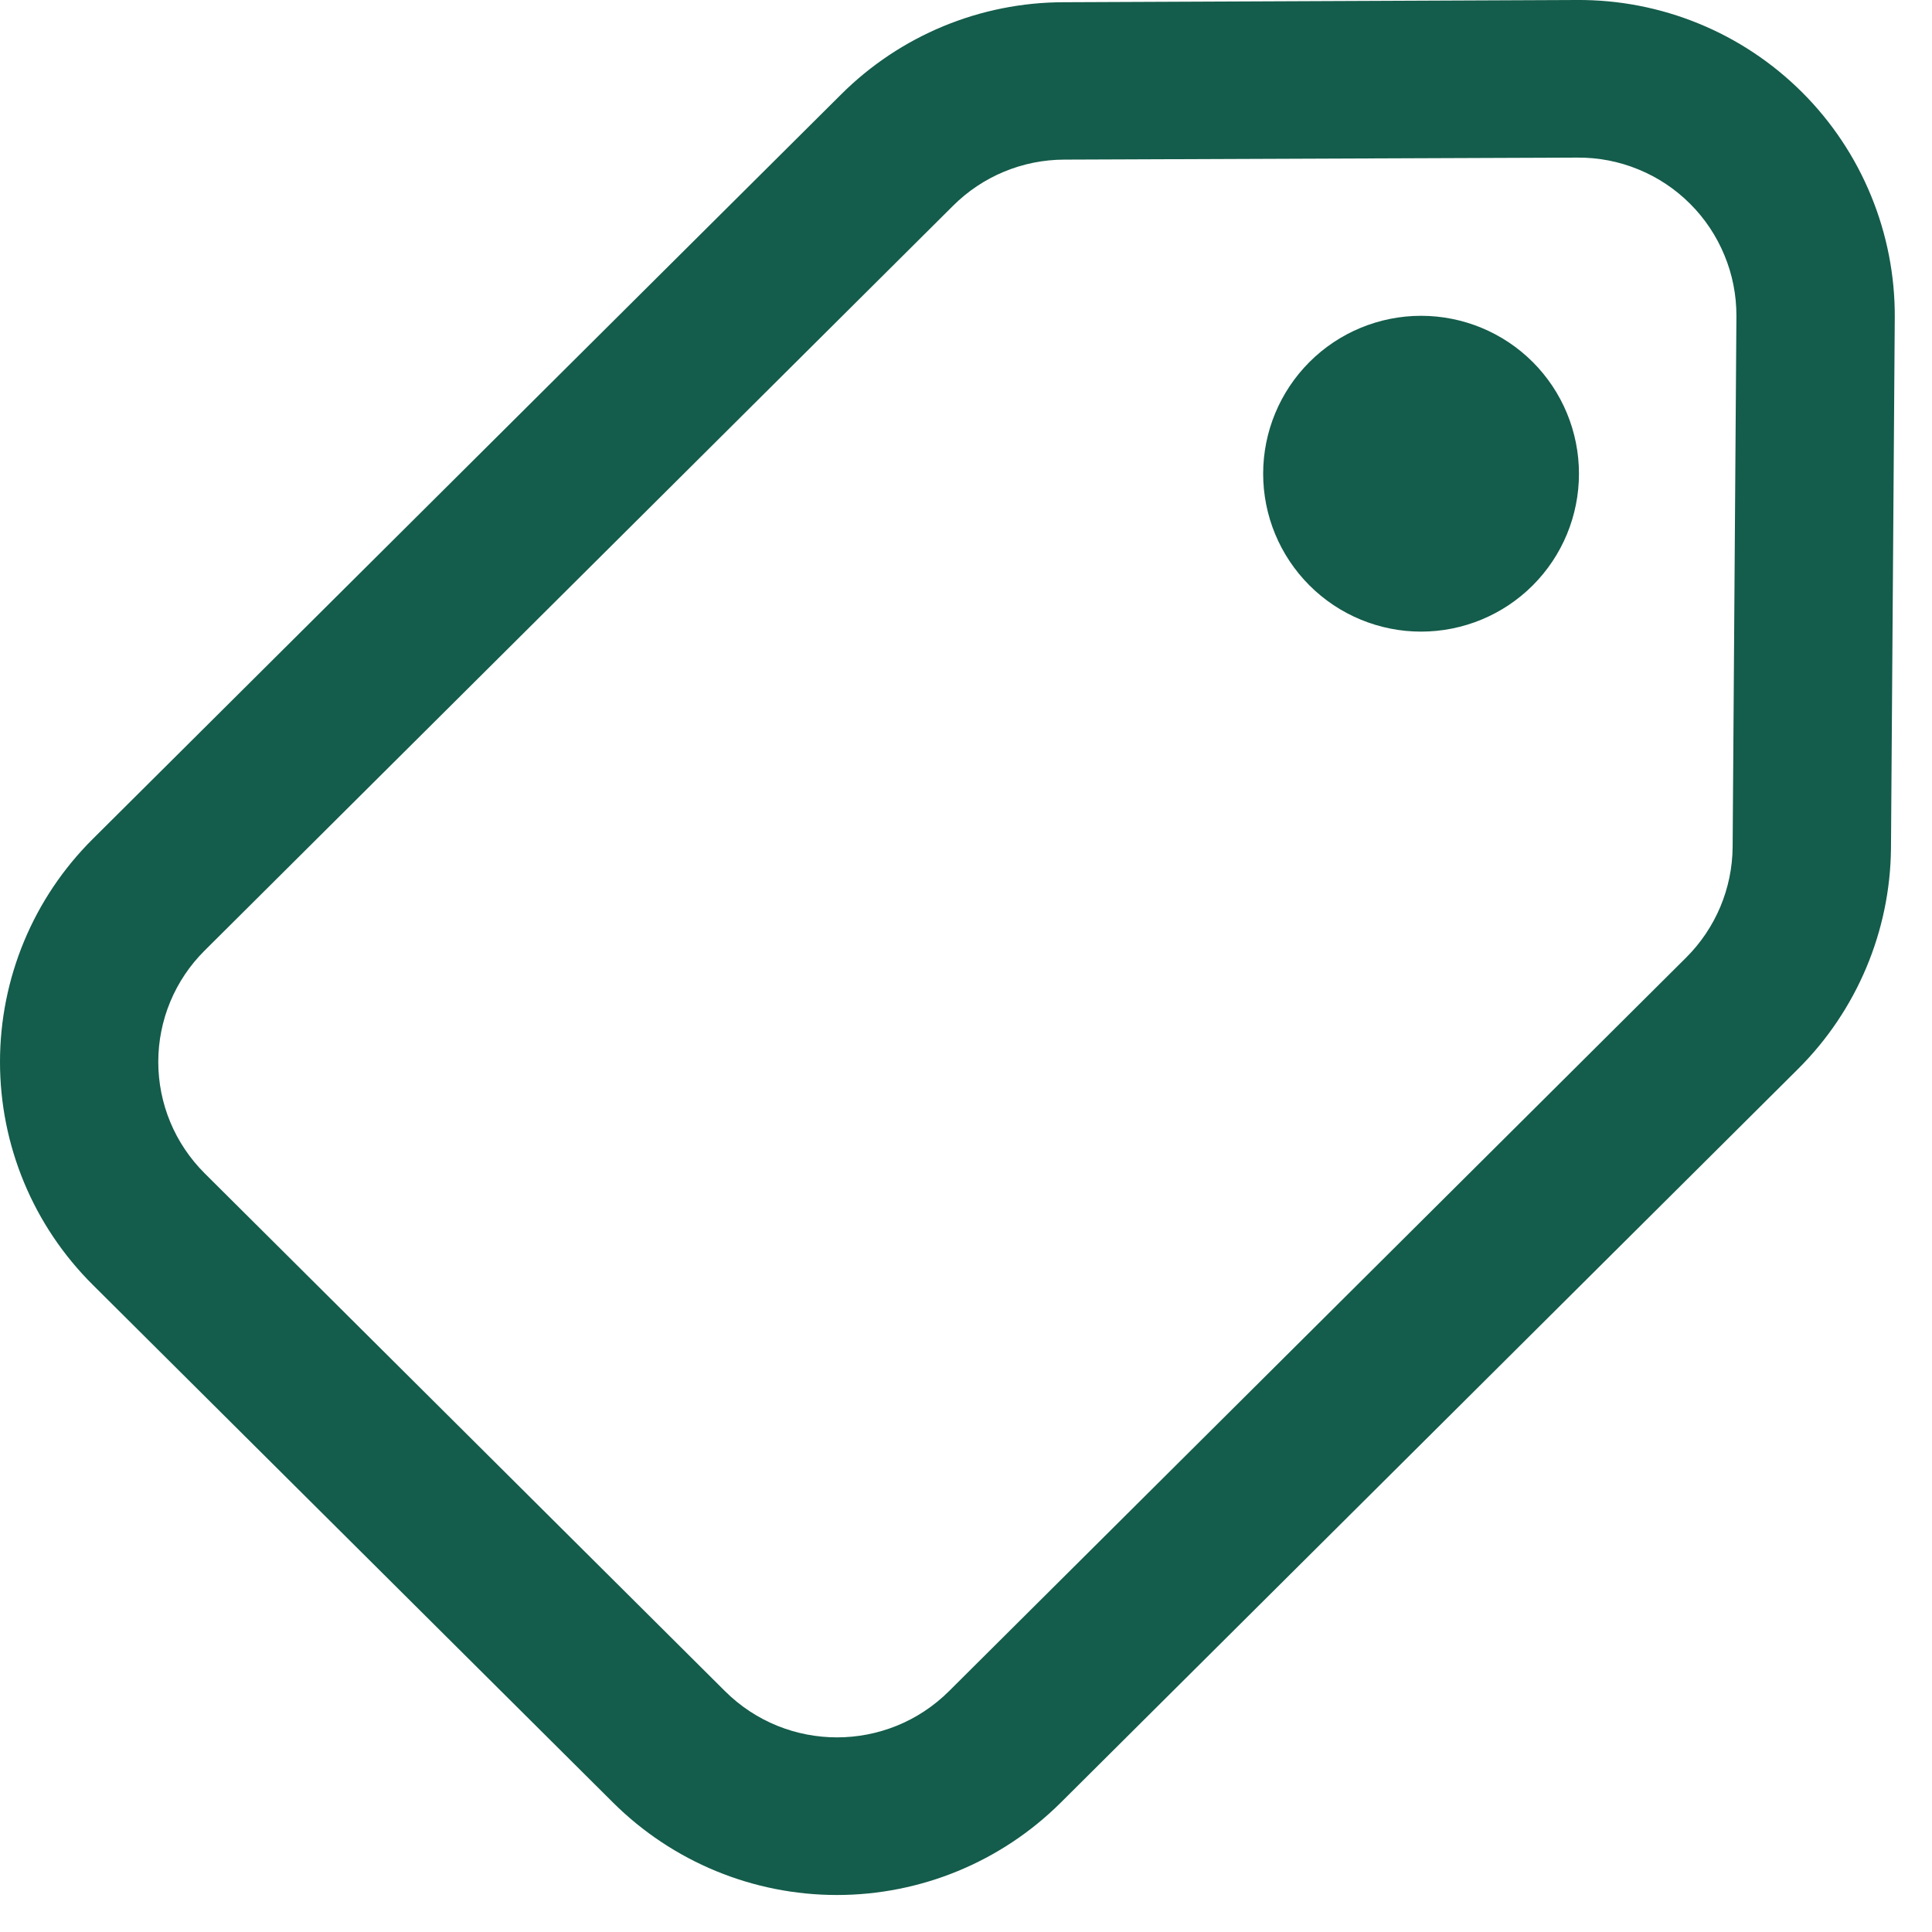
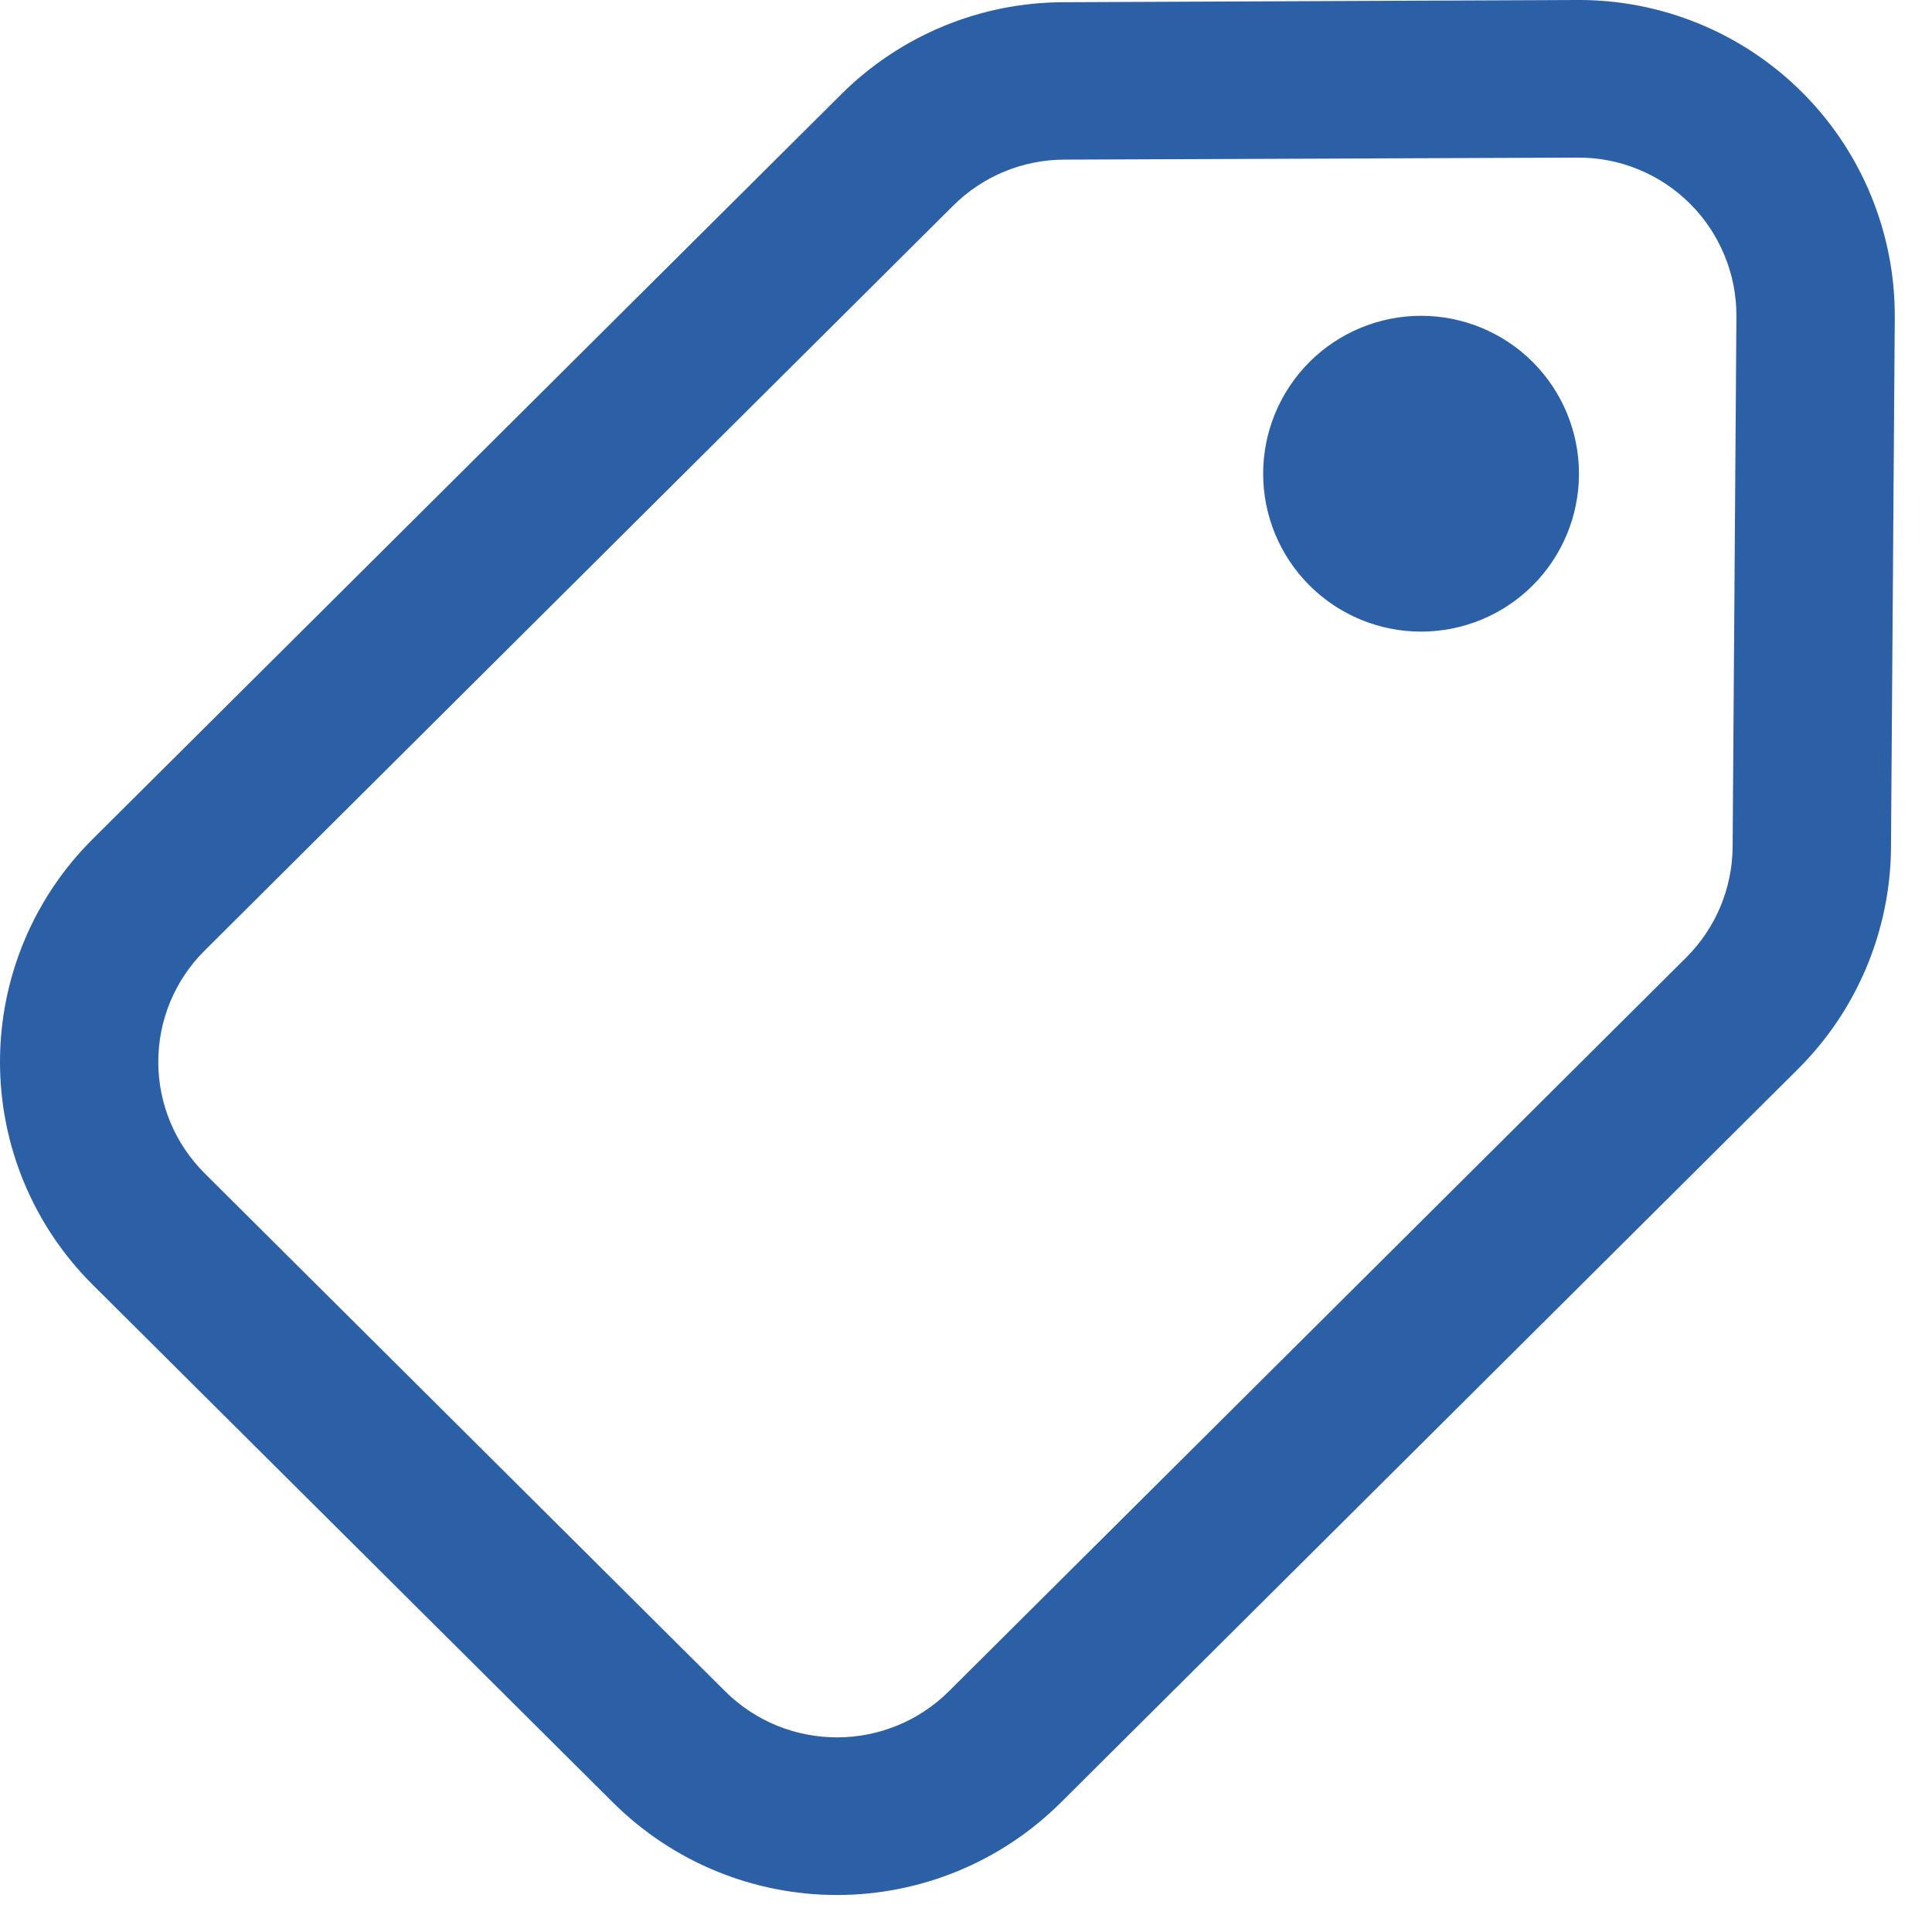
<svg xmlns="http://www.w3.org/2000/svg" width="26" height="26" viewBox="0 0 26 26" fill="none">
-   <path d="M19.124 8.5C19.688 8.5 20.229 8.276 20.627 7.878C21.026 7.479 21.249 6.939 21.249 6.375C21.249 5.812 21.026 5.271 20.627 4.872C20.229 4.474 19.688 4.25 19.124 4.25C18.561 4.25 18.02 4.474 17.622 4.872C17.223 5.271 16.999 5.812 16.999 6.375C16.999 6.939 17.223 7.479 17.622 7.878C18.02 8.276 18.561 8.5 19.124 8.5ZM1.247 17.289C0.852 16.896 0.538 16.429 0.324 15.914C0.11 15.4 0 14.848 0 14.291C0 13.733 0.11 13.182 0.324 12.667C0.538 12.152 0.852 11.685 1.247 11.292L11.319 1.271C12.115 0.477 13.192 0.031 14.316 0.03L21.22 0C21.782 -0.004 22.34 0.104 22.86 0.317C23.381 0.53 23.854 0.845 24.252 1.242C24.65 1.639 24.965 2.111 25.179 2.632C25.393 3.152 25.502 3.709 25.499 4.271L25.448 11.418C25.437 12.532 24.988 13.598 24.199 14.384L14.275 24.259C13.475 25.055 12.392 25.502 11.263 25.502C10.134 25.502 9.051 25.055 8.251 24.259L1.247 17.289ZM2.753 12.793C2.556 12.989 2.399 13.222 2.292 13.479C2.185 13.736 2.13 14.012 2.13 14.291C2.13 14.569 2.185 14.845 2.292 15.102C2.399 15.359 2.556 15.592 2.753 15.789L9.757 22.759C10.59 23.588 11.938 23.588 12.771 22.759L22.694 12.884C23.088 12.49 23.312 11.958 23.317 11.401L23.368 4.254C23.369 3.974 23.315 3.695 23.207 3.436C23.1 3.176 22.943 2.94 22.744 2.742C22.545 2.543 22.309 2.386 22.049 2.28C21.79 2.173 21.511 2.119 21.23 2.121L14.324 2.148C13.762 2.149 13.224 2.372 12.826 2.769L2.753 12.793Z" fill="#145C4B" />
+   <path d="M19.124 8.5C19.688 8.5 20.229 8.276 20.627 7.878C21.026 7.479 21.249 6.939 21.249 6.375C21.249 5.812 21.026 5.271 20.627 4.872C20.229 4.474 19.688 4.25 19.124 4.25C18.561 4.25 18.02 4.474 17.622 4.872C17.223 5.271 16.999 5.812 16.999 6.375C16.999 6.939 17.223 7.479 17.622 7.878C18.02 8.276 18.561 8.5 19.124 8.5ZM1.247 17.289C0.852 16.896 0.538 16.429 0.324 15.914C0.11 15.4 0 14.848 0 14.291C0 13.733 0.11 13.182 0.324 12.667C0.538 12.152 0.852 11.685 1.247 11.292L11.319 1.271C12.115 0.477 13.192 0.031 14.316 0.03L21.22 0C21.782 -0.004 22.34 0.104 22.86 0.317C23.381 0.53 23.854 0.845 24.252 1.242C24.65 1.639 24.965 2.111 25.179 2.632C25.393 3.152 25.502 3.709 25.499 4.271L25.448 11.418C25.437 12.532 24.988 13.598 24.199 14.384L14.275 24.259C13.475 25.055 12.392 25.502 11.263 25.502C10.134 25.502 9.051 25.055 8.251 24.259L1.247 17.289ZM2.753 12.793C2.556 12.989 2.399 13.222 2.292 13.479C2.185 13.736 2.13 14.012 2.13 14.291C2.13 14.569 2.185 14.845 2.292 15.102C2.399 15.359 2.556 15.592 2.753 15.789L9.757 22.759C10.59 23.588 11.938 23.588 12.771 22.759L22.694 12.884C23.088 12.49 23.312 11.958 23.317 11.401L23.368 4.254C23.369 3.974 23.315 3.695 23.207 3.436C23.1 3.176 22.943 2.94 22.744 2.742C22.545 2.543 22.309 2.386 22.049 2.28C21.79 2.173 21.511 2.119 21.23 2.121L14.324 2.148C13.762 2.149 13.224 2.372 12.826 2.769L2.753 12.793Z" fill="#2B5FA6" />
</svg>
